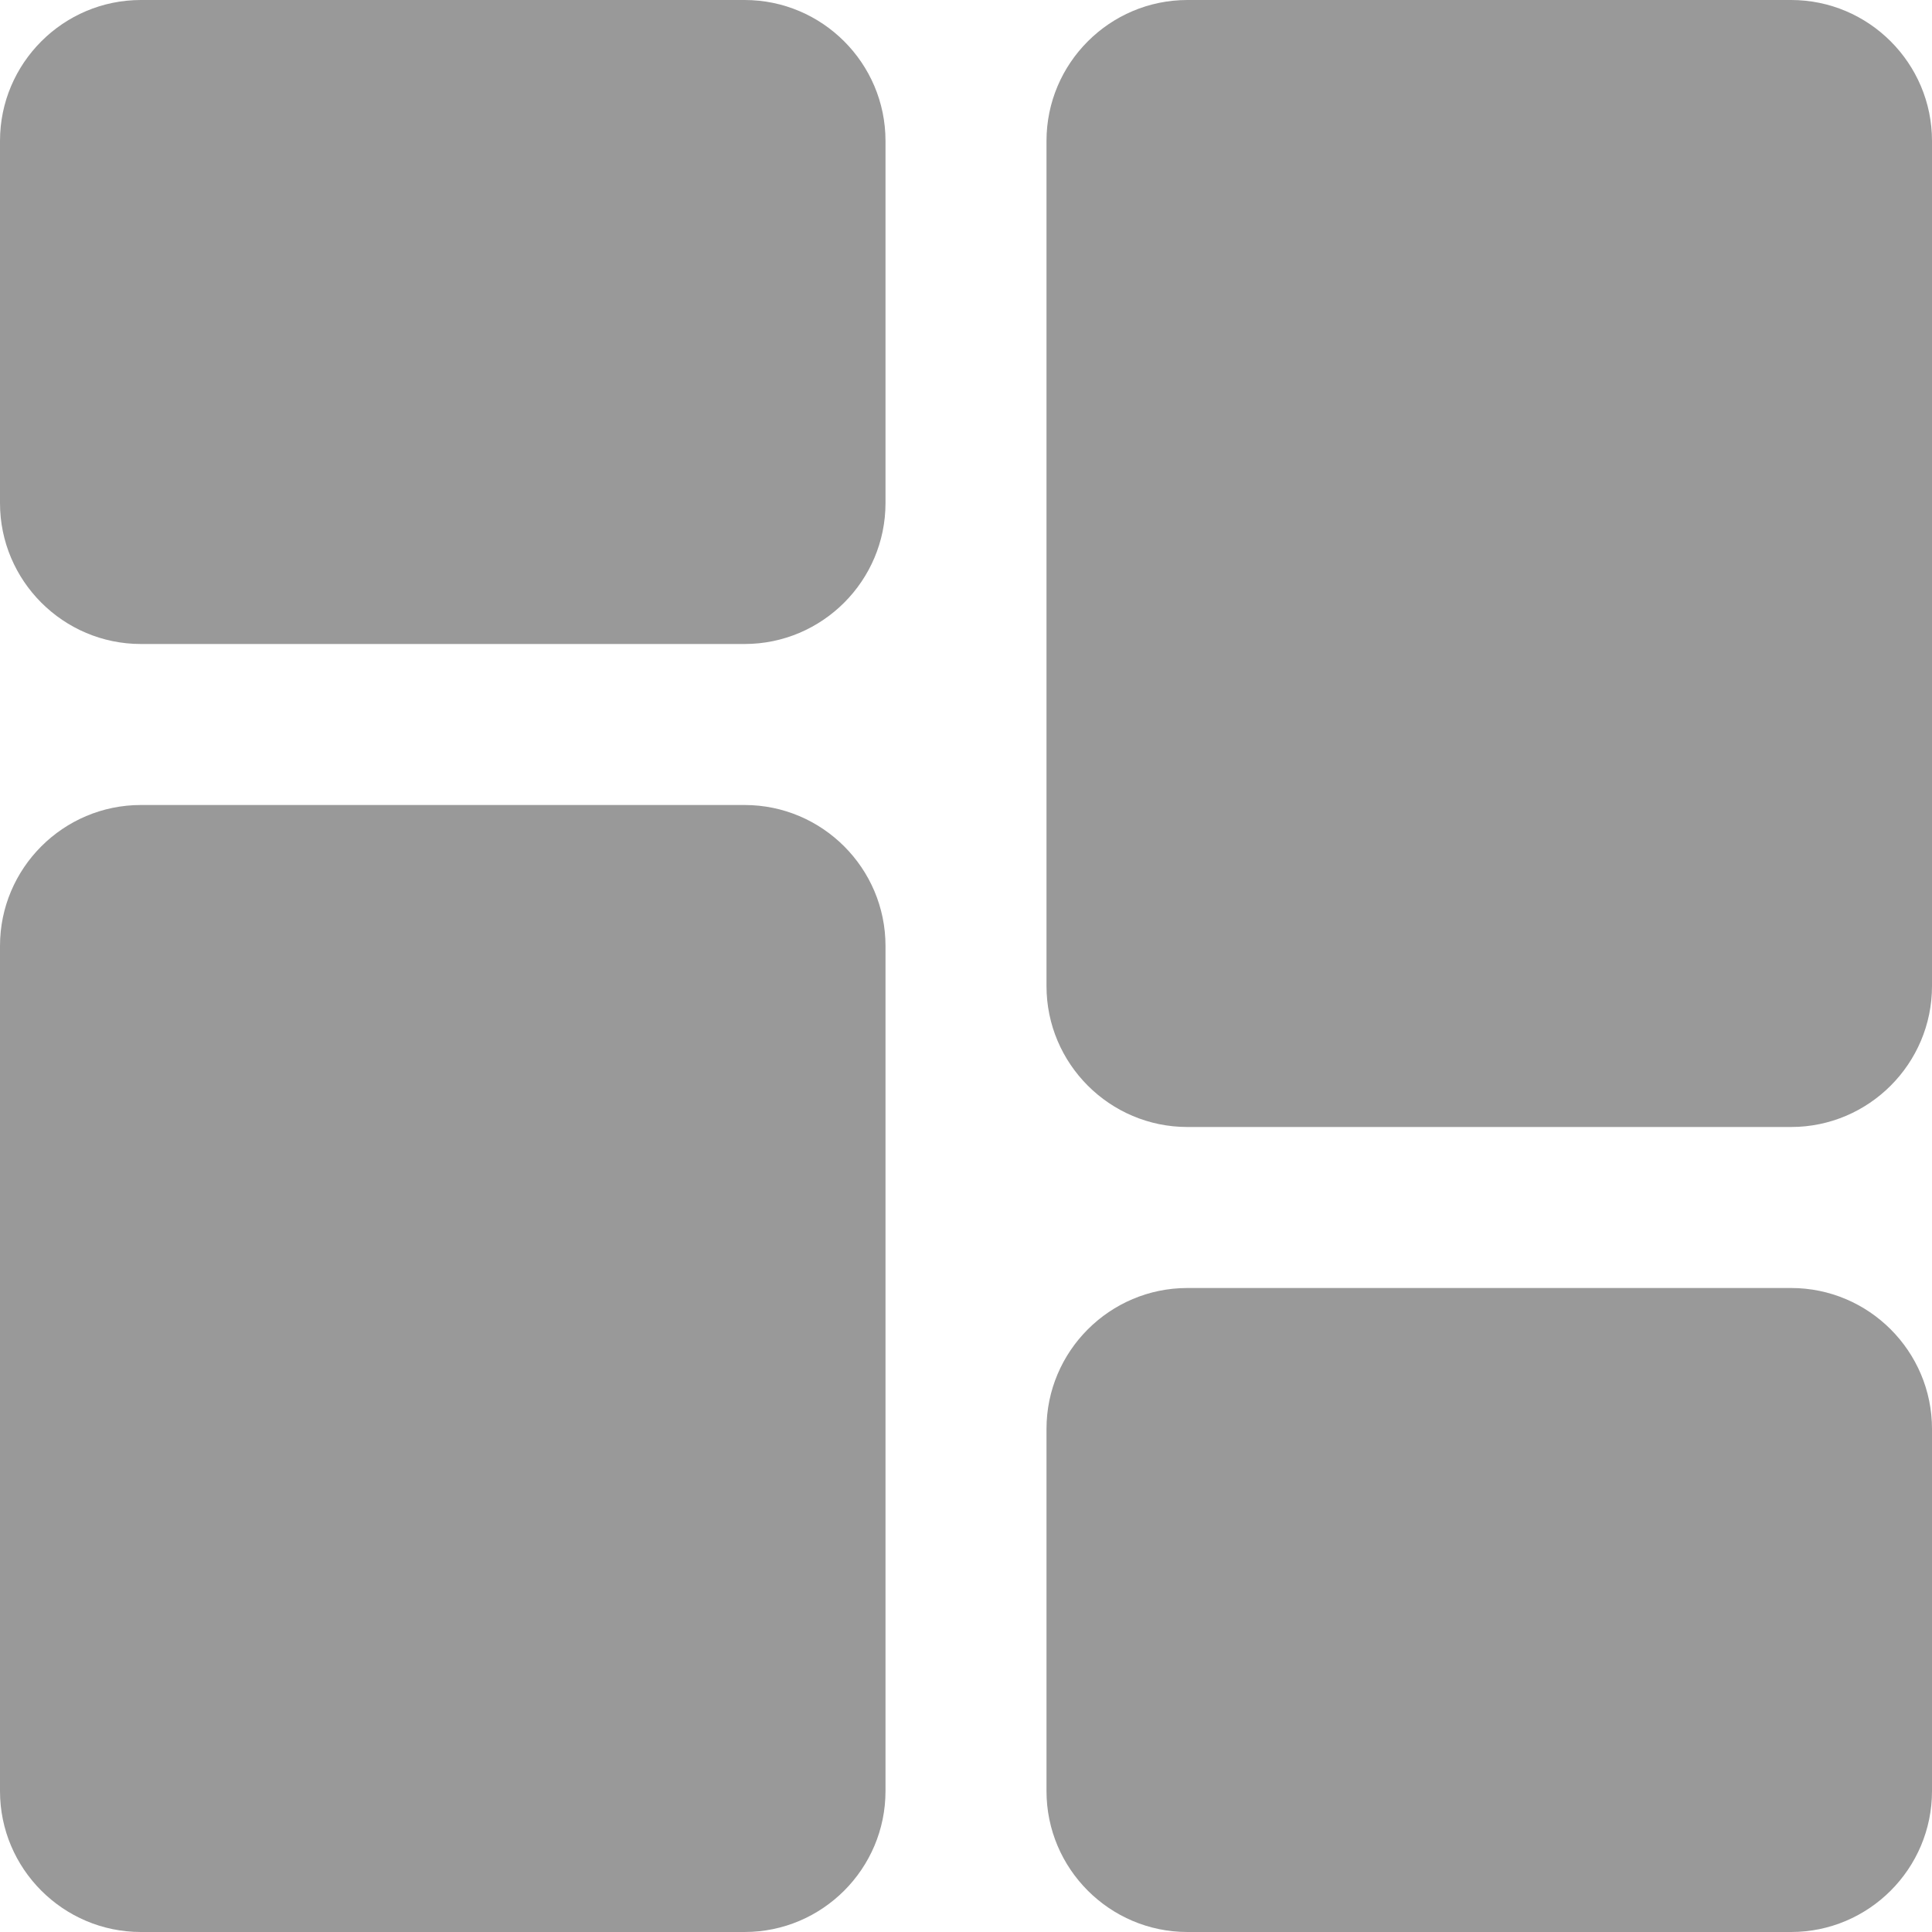
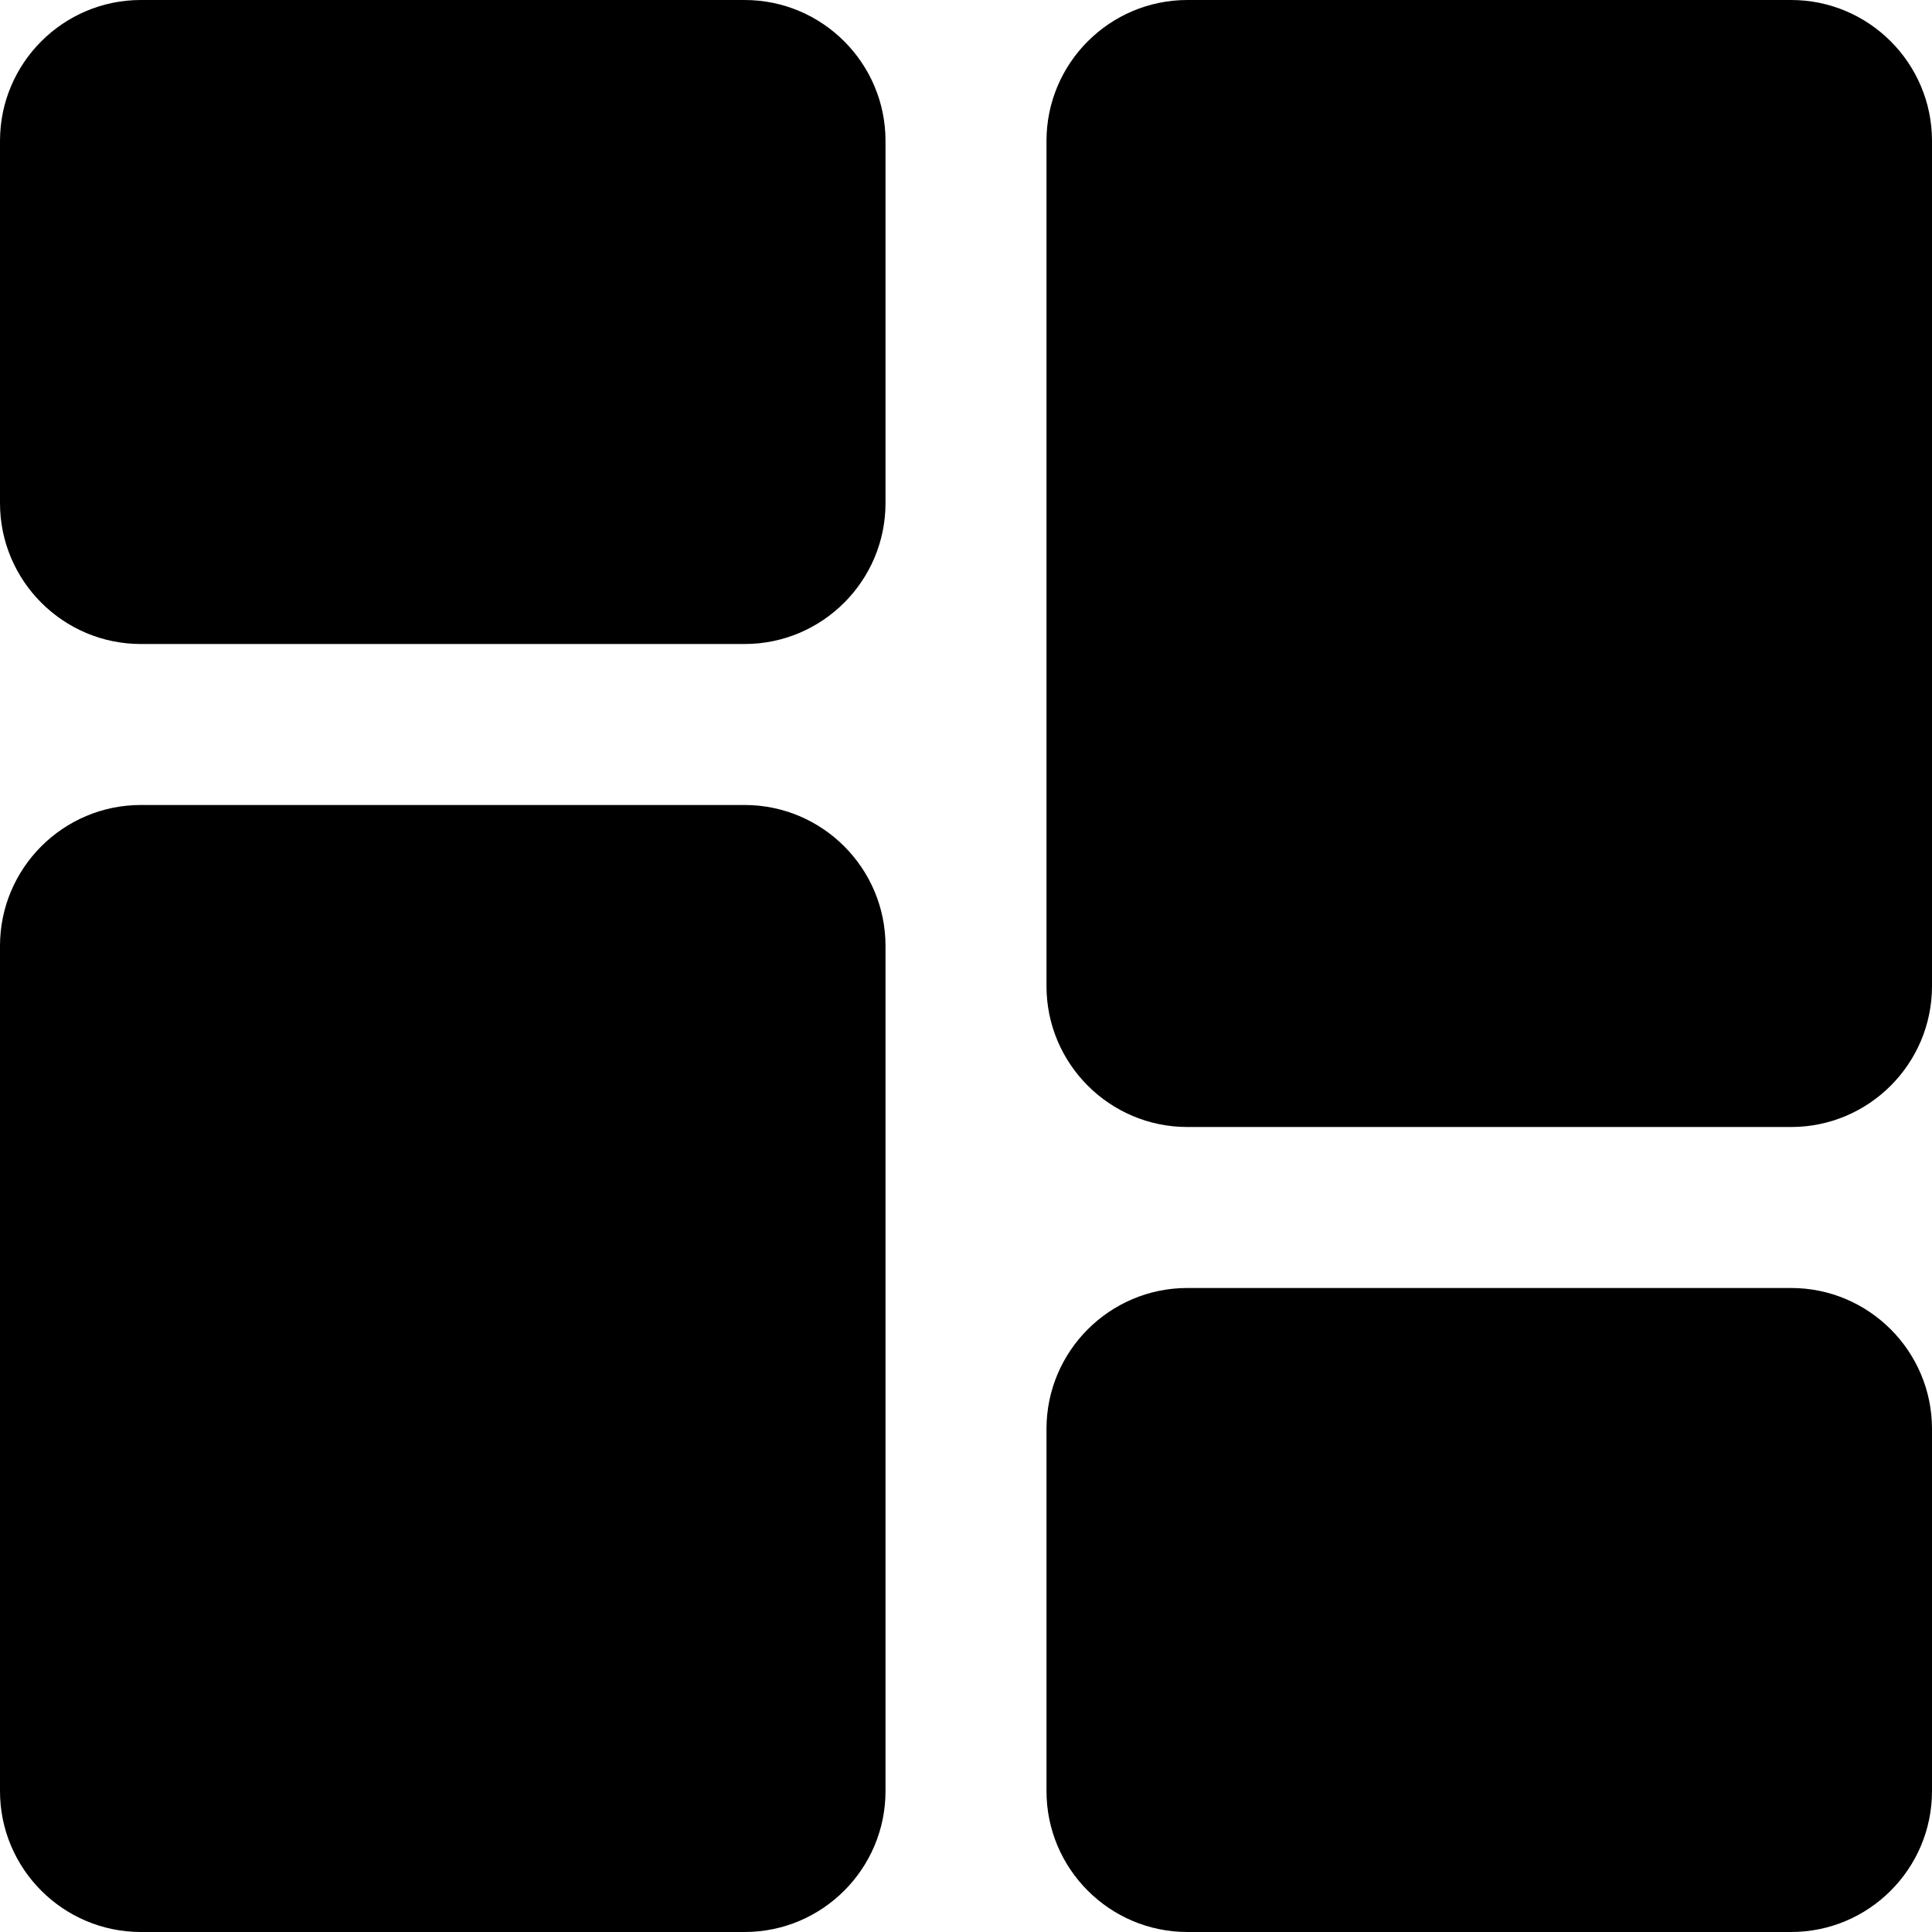
- <svg xmlns="http://www.w3.org/2000/svg" width="15" height="15" viewBox="0 0 15 15" fill="none">
-   <path d="M5.781 0H1.094C0.491 0 0 0.491 0 1.094V3.906C0 4.509 0.491 5 1.094 5H5.781C6.384 5 6.875 4.509 6.875 3.906V1.094C6.875 0.491 6.384 0 5.781 0Z" fill="#999999" />
-   <path d="M5.781 6.25H1.094C0.491 6.25 0 6.741 0 7.344V13.906C0 14.509 0.491 15 1.094 15H5.781C6.384 15 6.875 14.509 6.875 13.906V7.344C6.875 6.741 6.384 6.25 5.781 6.25Z" fill="#999999" />
-   <path d="M13.906 10H9.219C8.616 10 8.125 10.491 8.125 11.094V13.906C8.125 14.509 8.616 15 9.219 15H13.906C14.509 15 15 14.509 15 13.906V11.094C15 10.491 14.509 10 13.906 10Z" fill="#999999" />
-   <path d="M13.906 0H9.219C8.616 0 8.125 0.491 8.125 1.094V7.656C8.125 8.259 8.616 8.75 9.219 8.75H13.906C14.509 8.75 15 8.259 15 7.656V1.094C15 0.491 14.509 0 13.906 0V0Z" fill="#999999" />
+ <svg xmlns="http://www.w3.org/2000/svg" width="160" height="160" viewBox="0 0 160 160" fill="none">
+   <path d="M61.666 0H11.666C5.233 0 0 5.233 0 11.666V41.666C0 48.101 5.233 53.334 11.666 53.334H61.666C68.101 53.334 73.334 48.101 73.334 41.666V11.666C73.334 5.233 68.101 0 61.666 0Z" fill="black" />
+   <path d="M61.666 66.666H11.666C5.233 66.666 0 71.899 0 78.334V148.334C0 154.767 5.233 160 11.666 160H61.666C68.101 160 73.334 154.767 73.334 148.334V78.334C73.334 71.899 68.101 66.666 61.666 66.666V66.666Z" fill="black" />
+   <path d="M148.334 106.666H98.334C91.899 106.666 86.666 111.899 86.666 118.334V148.334C86.666 154.767 91.899 160 98.334 160H148.334C154.767 160 160 154.767 160 148.334V118.334C160 111.899 154.767 106.666 148.334 106.666V106.666Z" fill="black" />
+   <path d="M148.334 0H98.334C91.899 0 86.666 5.233 86.666 11.666V81.666C86.666 88.101 91.899 93.334 98.334 93.334H148.334C154.767 93.334 160 88.101 160 81.666V11.666C160 5.233 154.767 0 148.334 0V0Z" fill="black" />
</svg>
